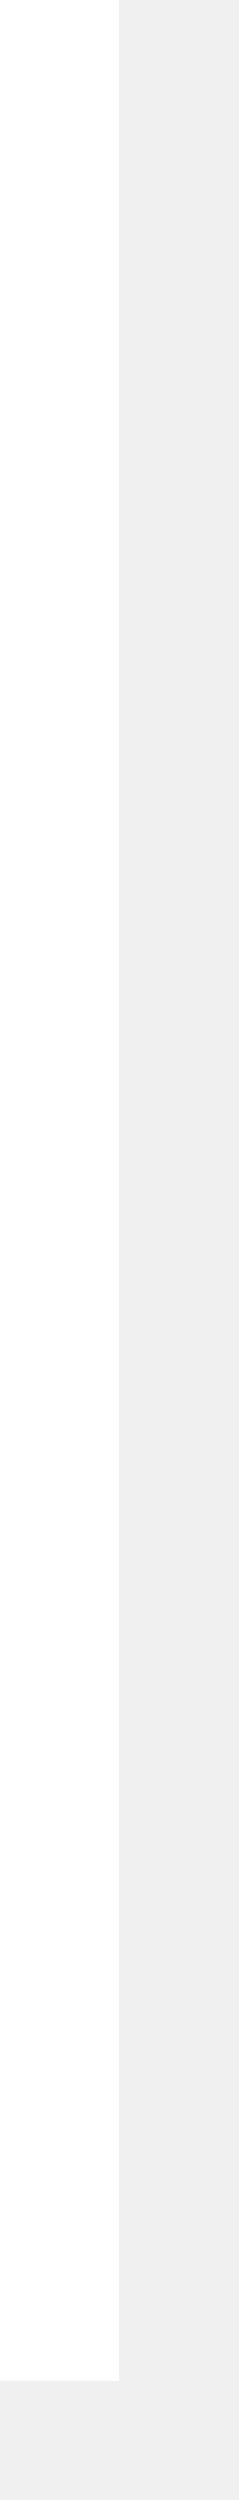
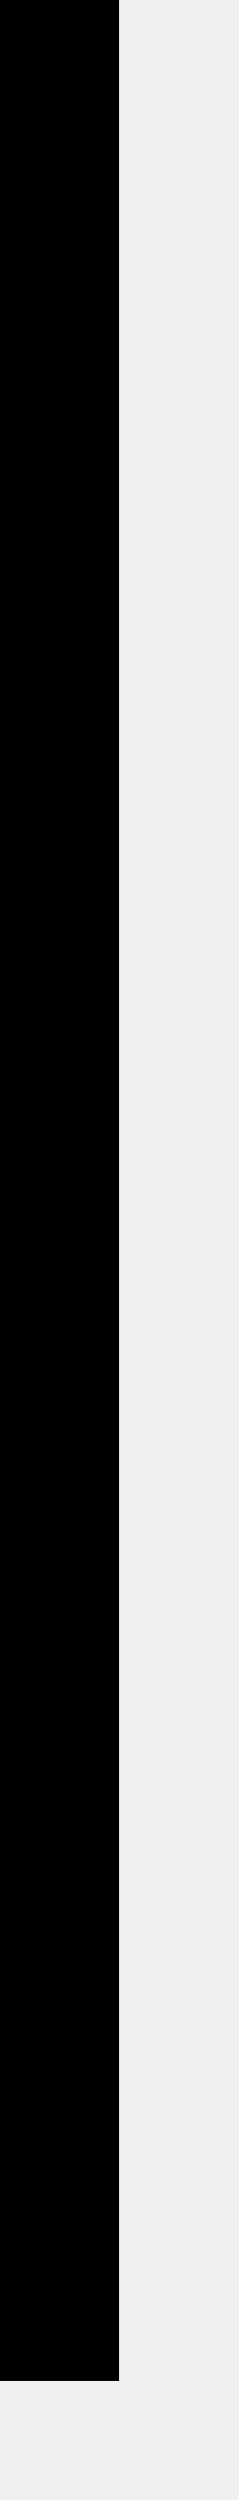
<svg xmlns="http://www.w3.org/2000/svg" version="1.1" width="2px" height="21px">
-   <g transform="matrix(1 0 0 1 -113 -342 )">
-     <path d="M 113.5 342  L 113.5 362  " stroke-width="1" stroke="#ffffff" fill="none" />
+   <g transform="matrix(1 0 0 1 -112 -342 )">
+     <path d="M 112.5 342  L 112.5 362  " stroke-width="1" stroke="#000000" fill="none" />
  </g>
</svg>
